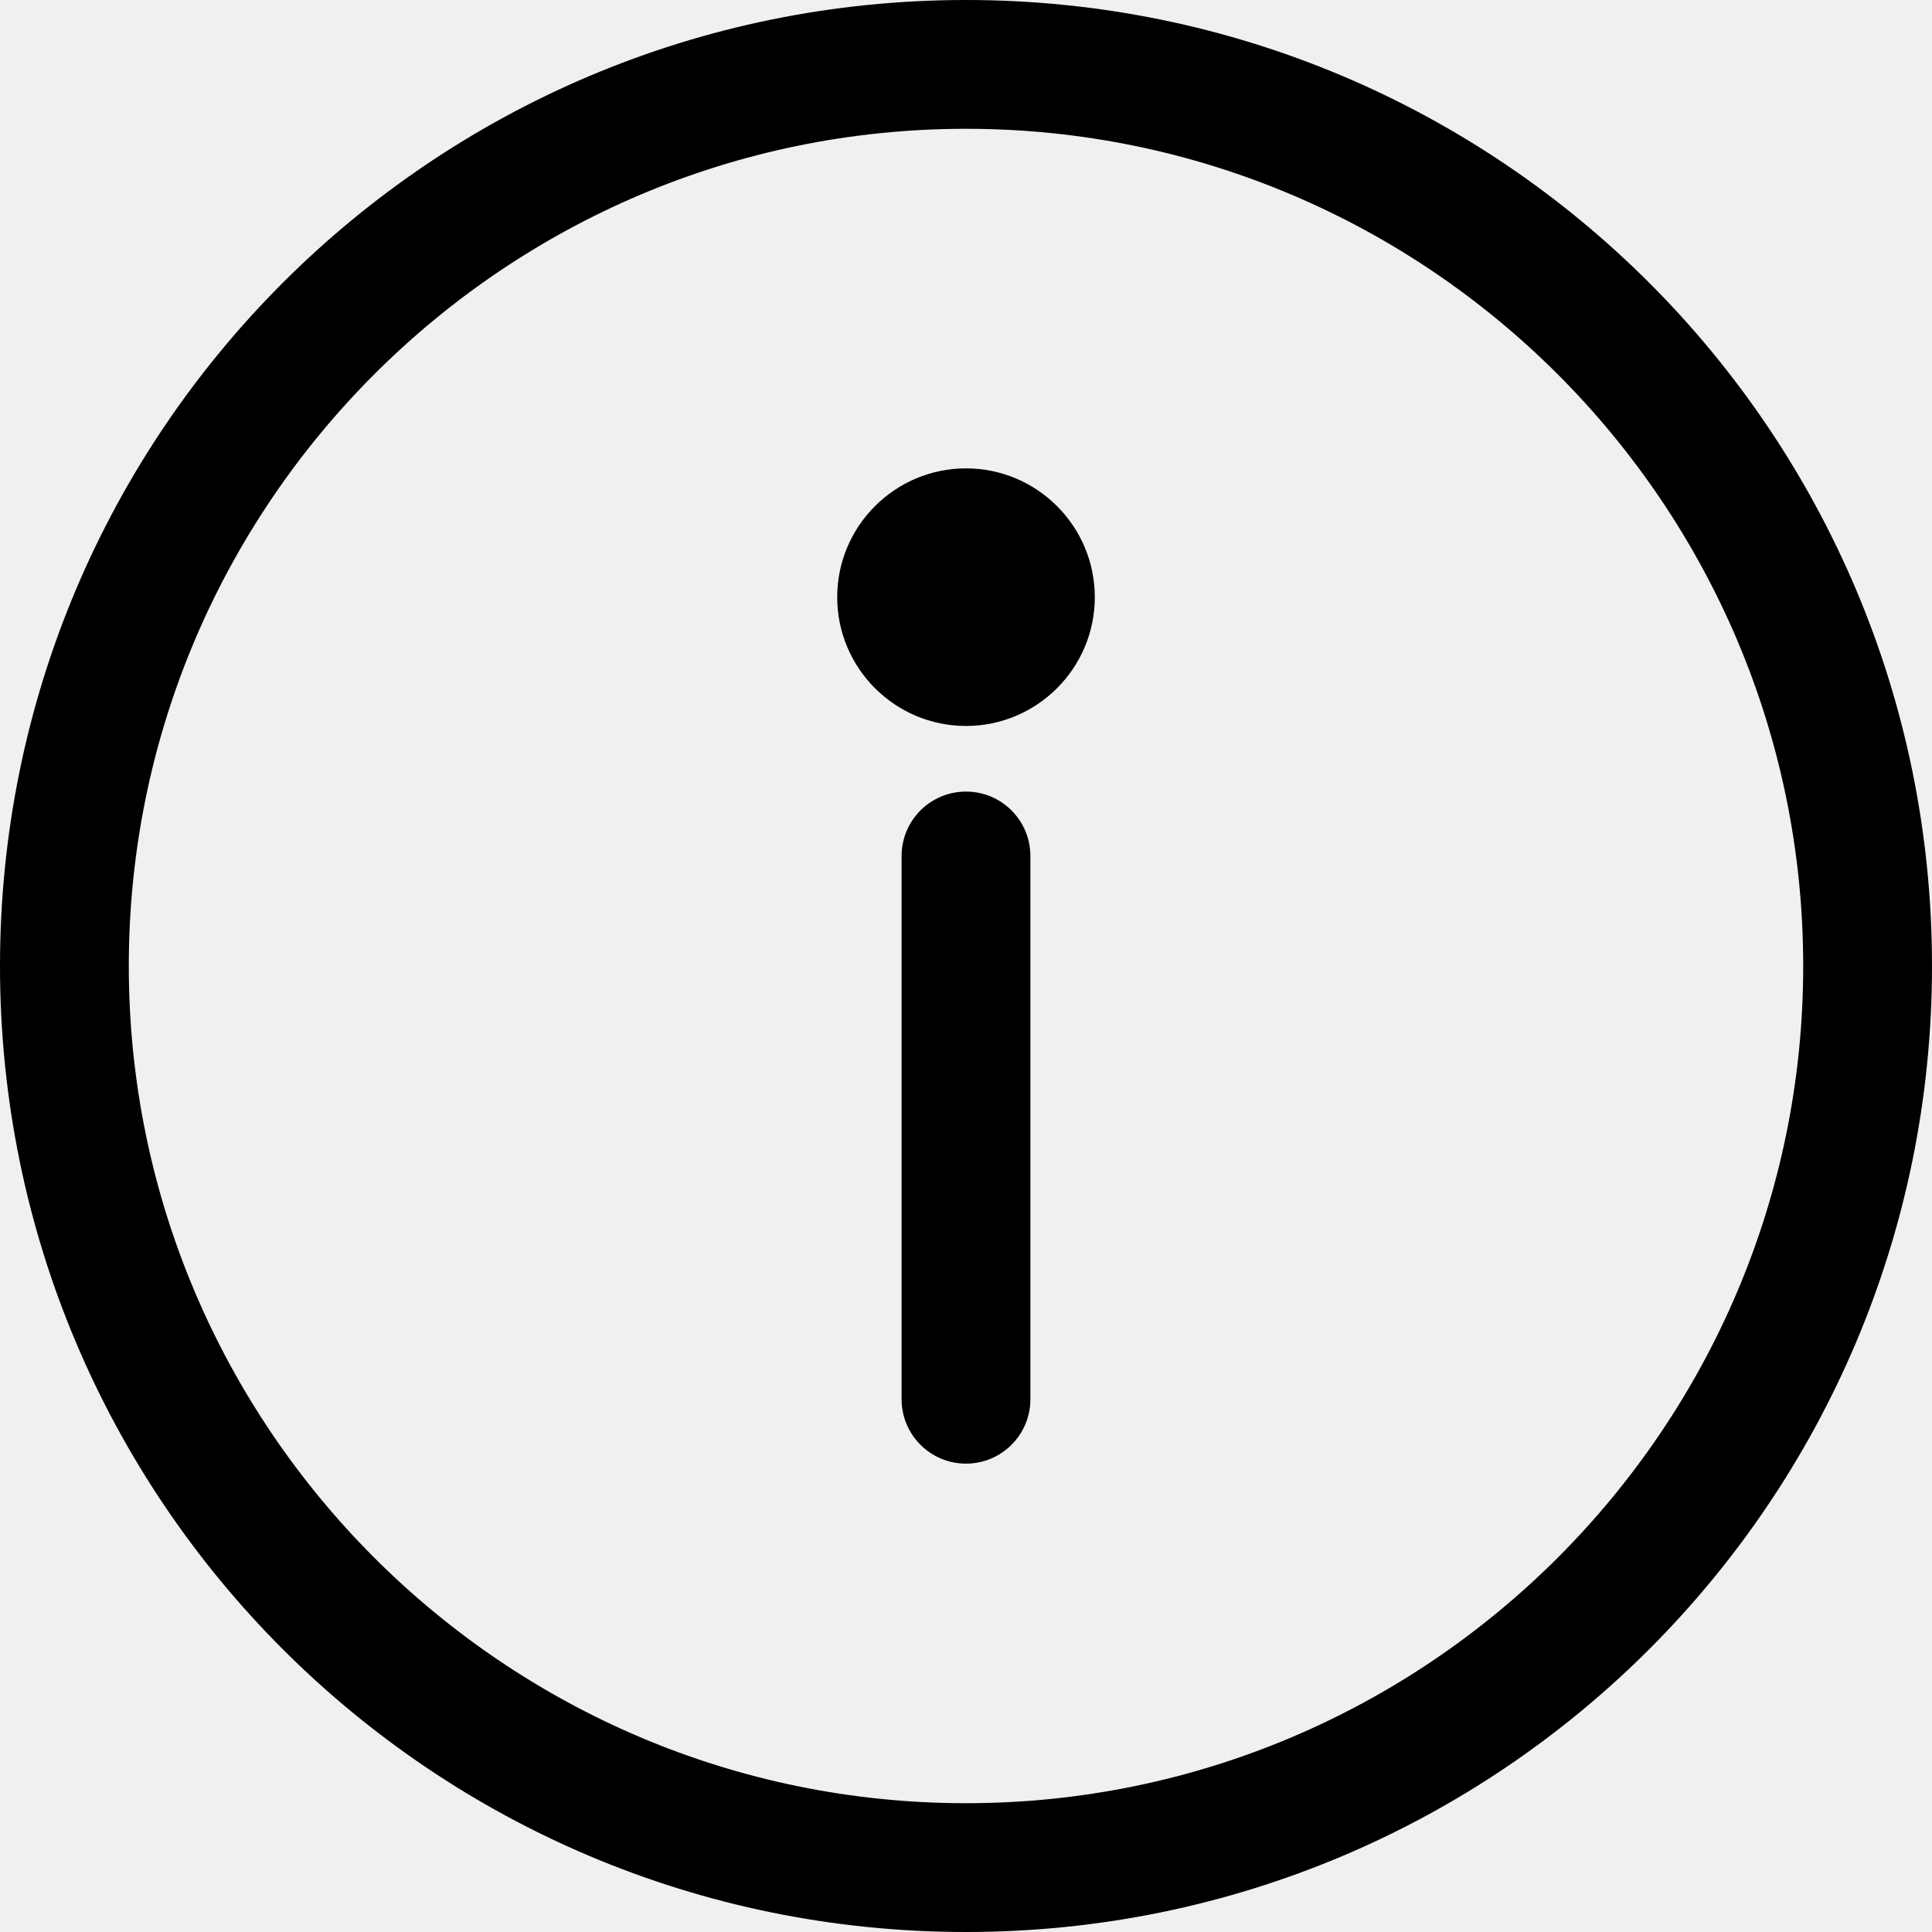
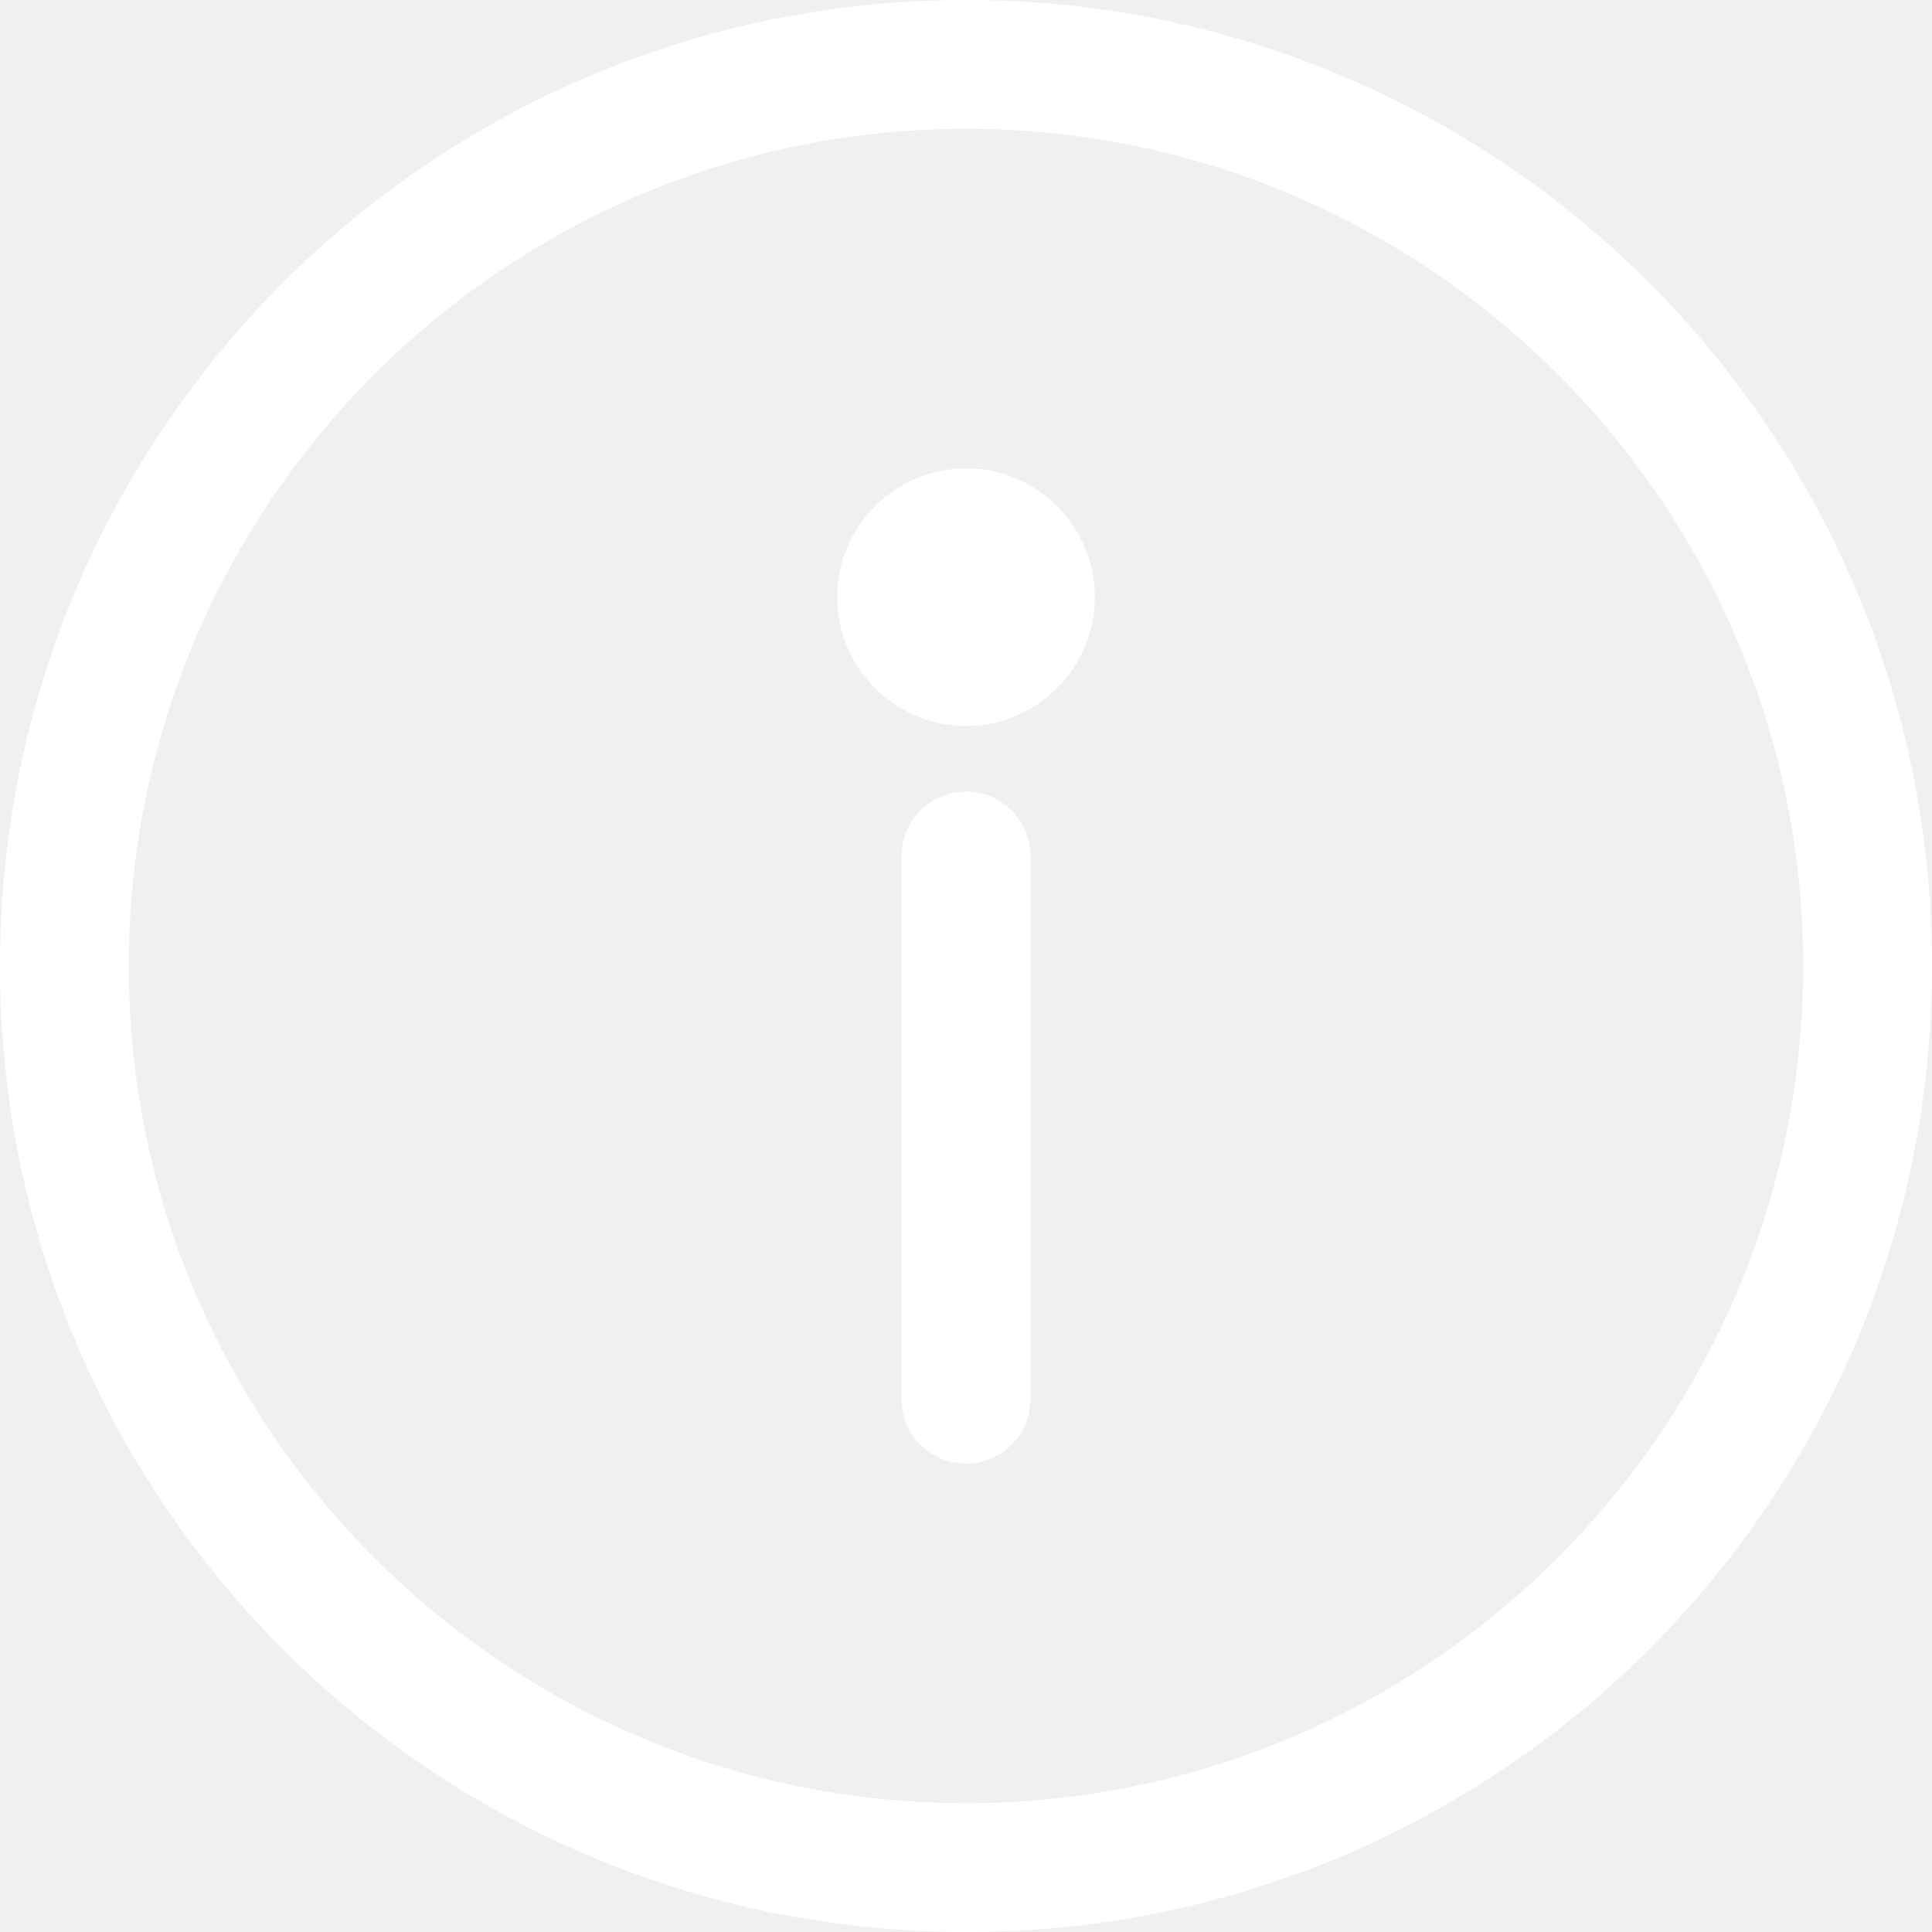
- <svg xmlns="http://www.w3.org/2000/svg" version="1.1" id="Layer_1" x="0px" y="0px" viewBox="0 0 512 512" style="enable-background:new 0 0 512 512;" xml:space="preserve">
+ <svg xmlns="http://www.w3.org/2000/svg" fill="white" version="1.1" id="Layer_1" x="0px" y="0px" viewBox="0 0 512 512" style="enable-background:new 0 0 512 512;" xml:space="preserve">
  <g>
    <g>
      <path d="M256,0C114.51,0,0,114.497,0,256c0,141.49,114.497,256,256,256c141.49,0,256-114.497,256-256C512,114.51,397.503,0,256,0z     M256,477.867c-122.337,0-221.867-99.529-221.867-221.867S133.663,34.133,256,34.133S477.867,133.663,477.867,256    S378.337,477.867,256,477.867z" />
    </g>
  </g>
  <g>
    <g>
      <path d="M255.997,209.777c-9.425,0-17.067,7.641-17.067,17.067v143.969c0,9.425,7.641,17.067,17.067,17.067    s17.067-7.641,17.067-17.067V226.843C273.063,217.417,265.422,209.777,255.997,209.777z" />
    </g>
  </g>
  <g>
    <g>
      <path d="M256,124.122c-18.821,0-34.133,15.312-34.133,34.133s15.312,34.133,34.133,34.133s34.133-15.312,34.133-34.133    S274.821,124.122,256,124.122z" />
    </g>
  </g>
  <g>
</g>
  <g>
</g>
  <g>
</g>
  <g>
</g>
  <g>
</g>
  <g>
</g>
  <g>
</g>
  <g>
</g>
  <g>
</g>
  <g>
</g>
  <g>
</g>
  <g>
</g>
  <g>
</g>
  <g>
</g>
  <g>
</g>
</svg>
